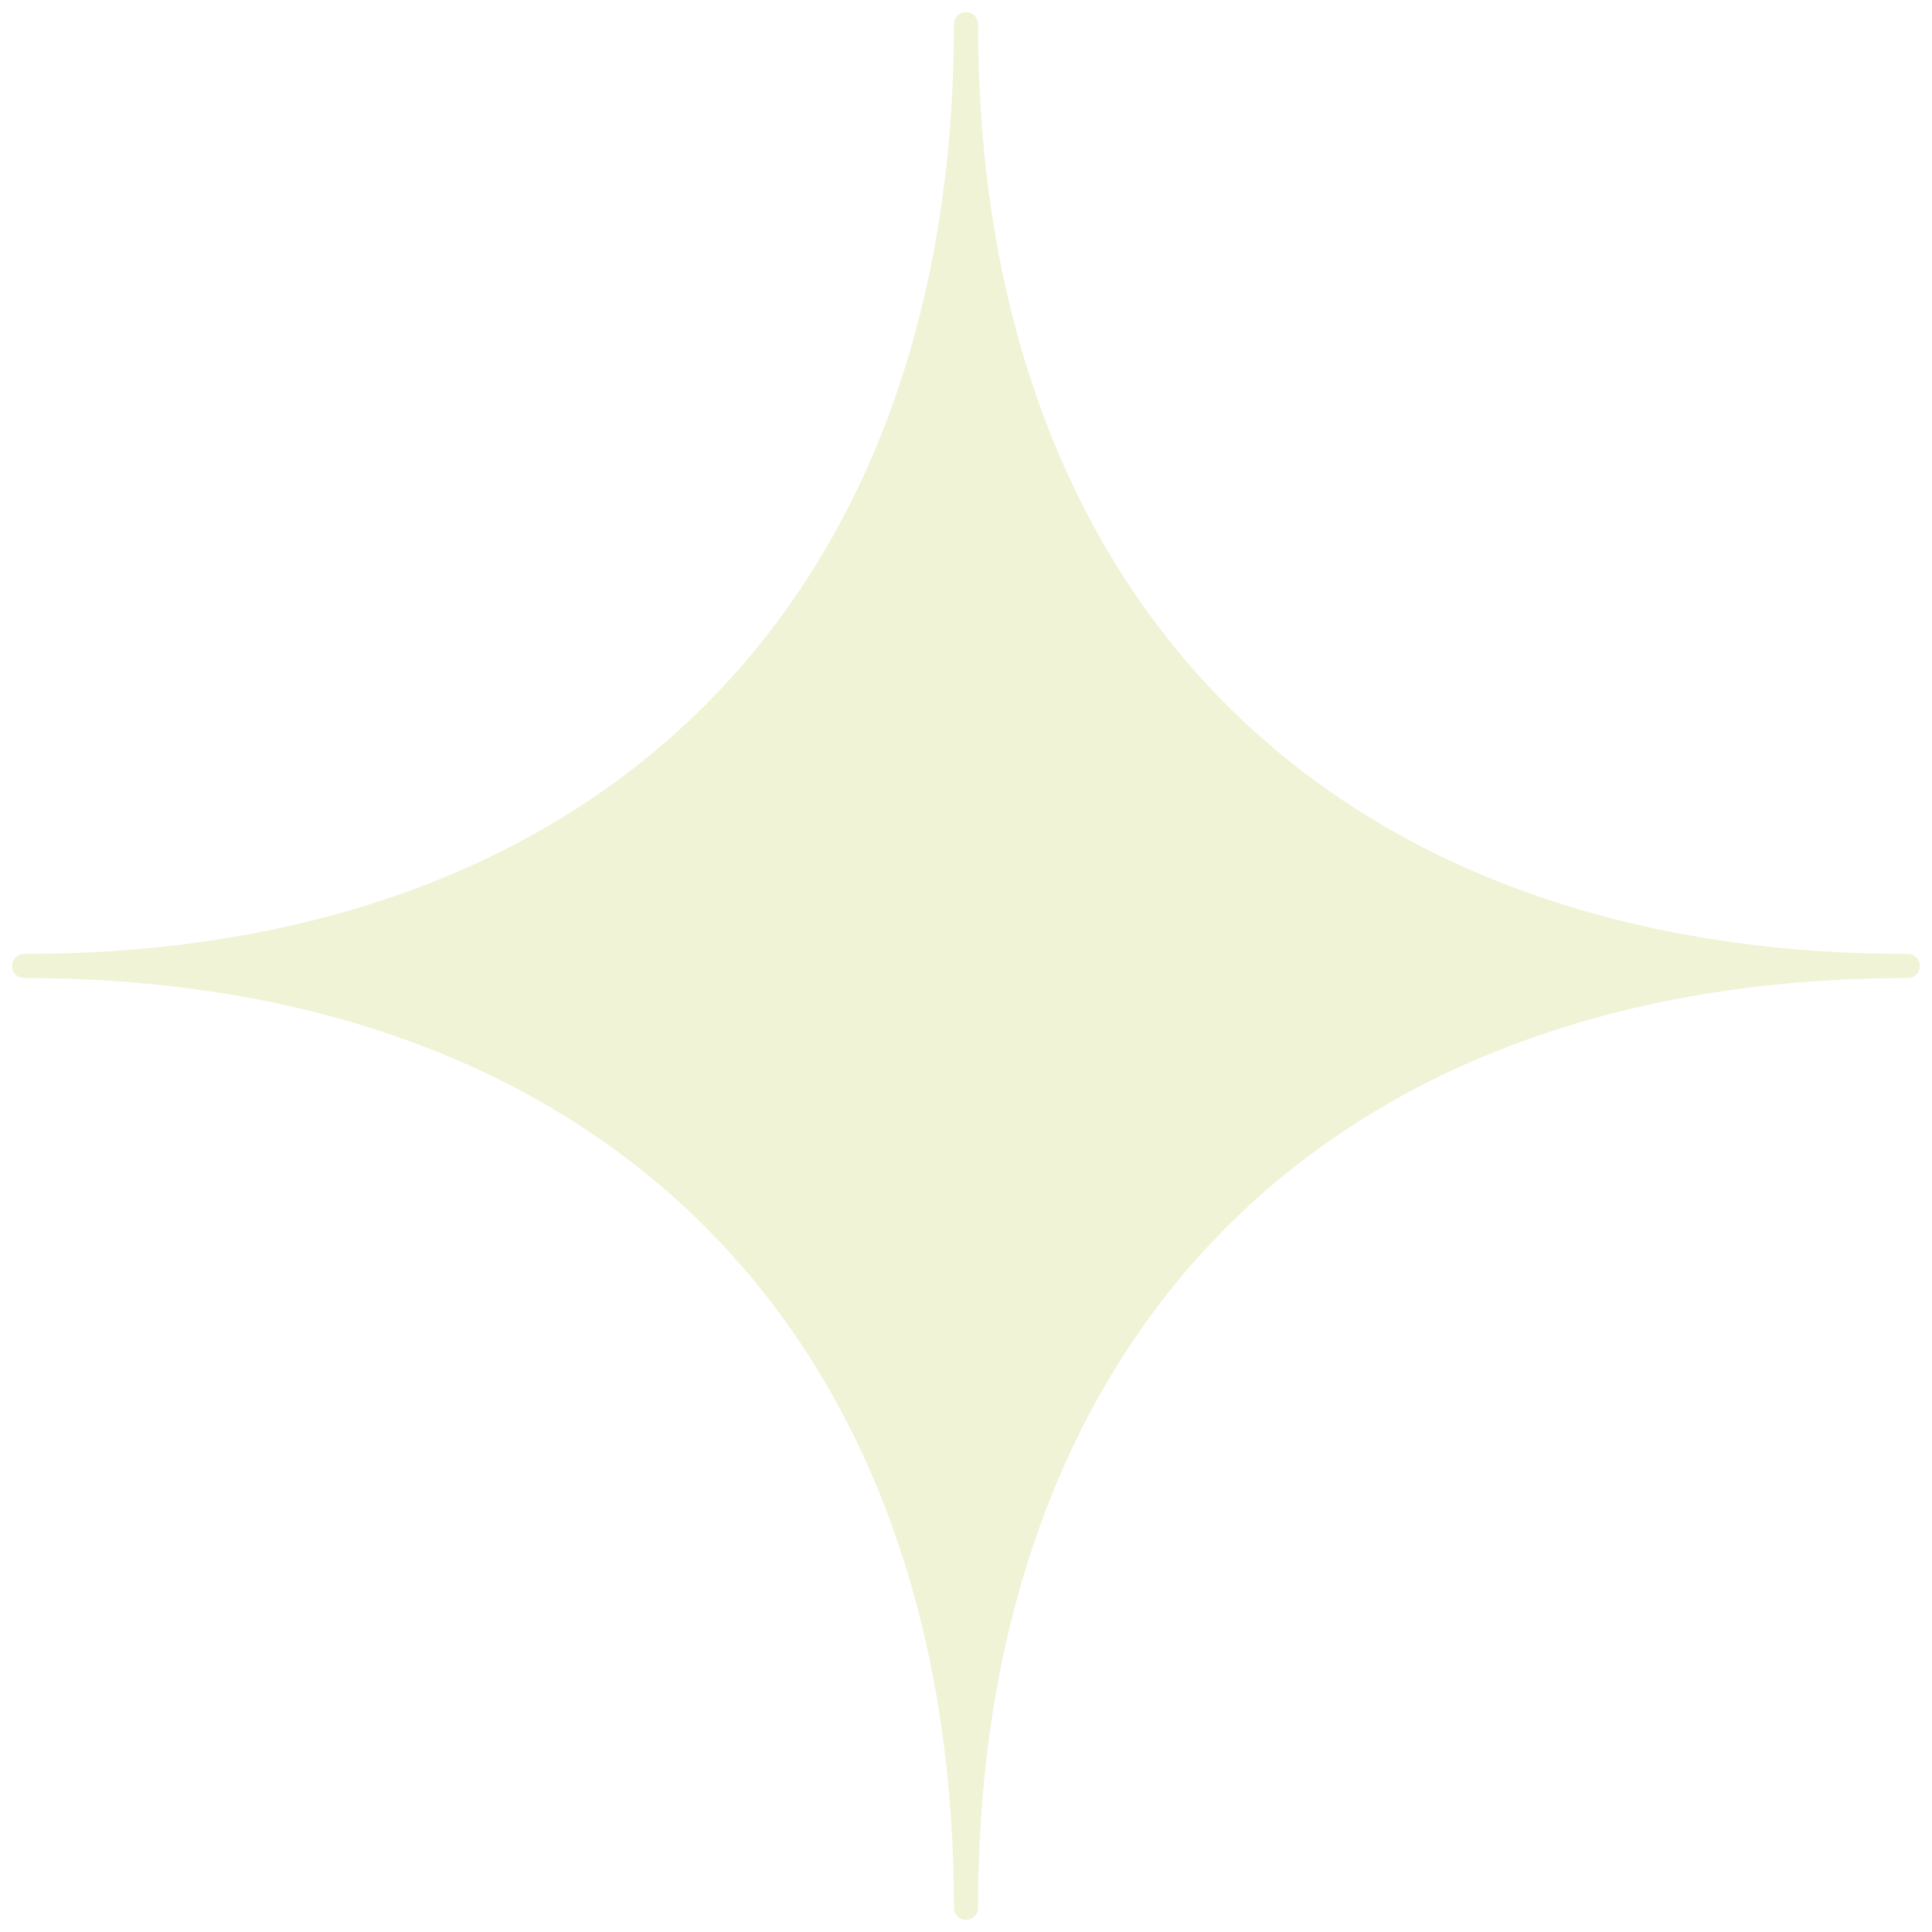
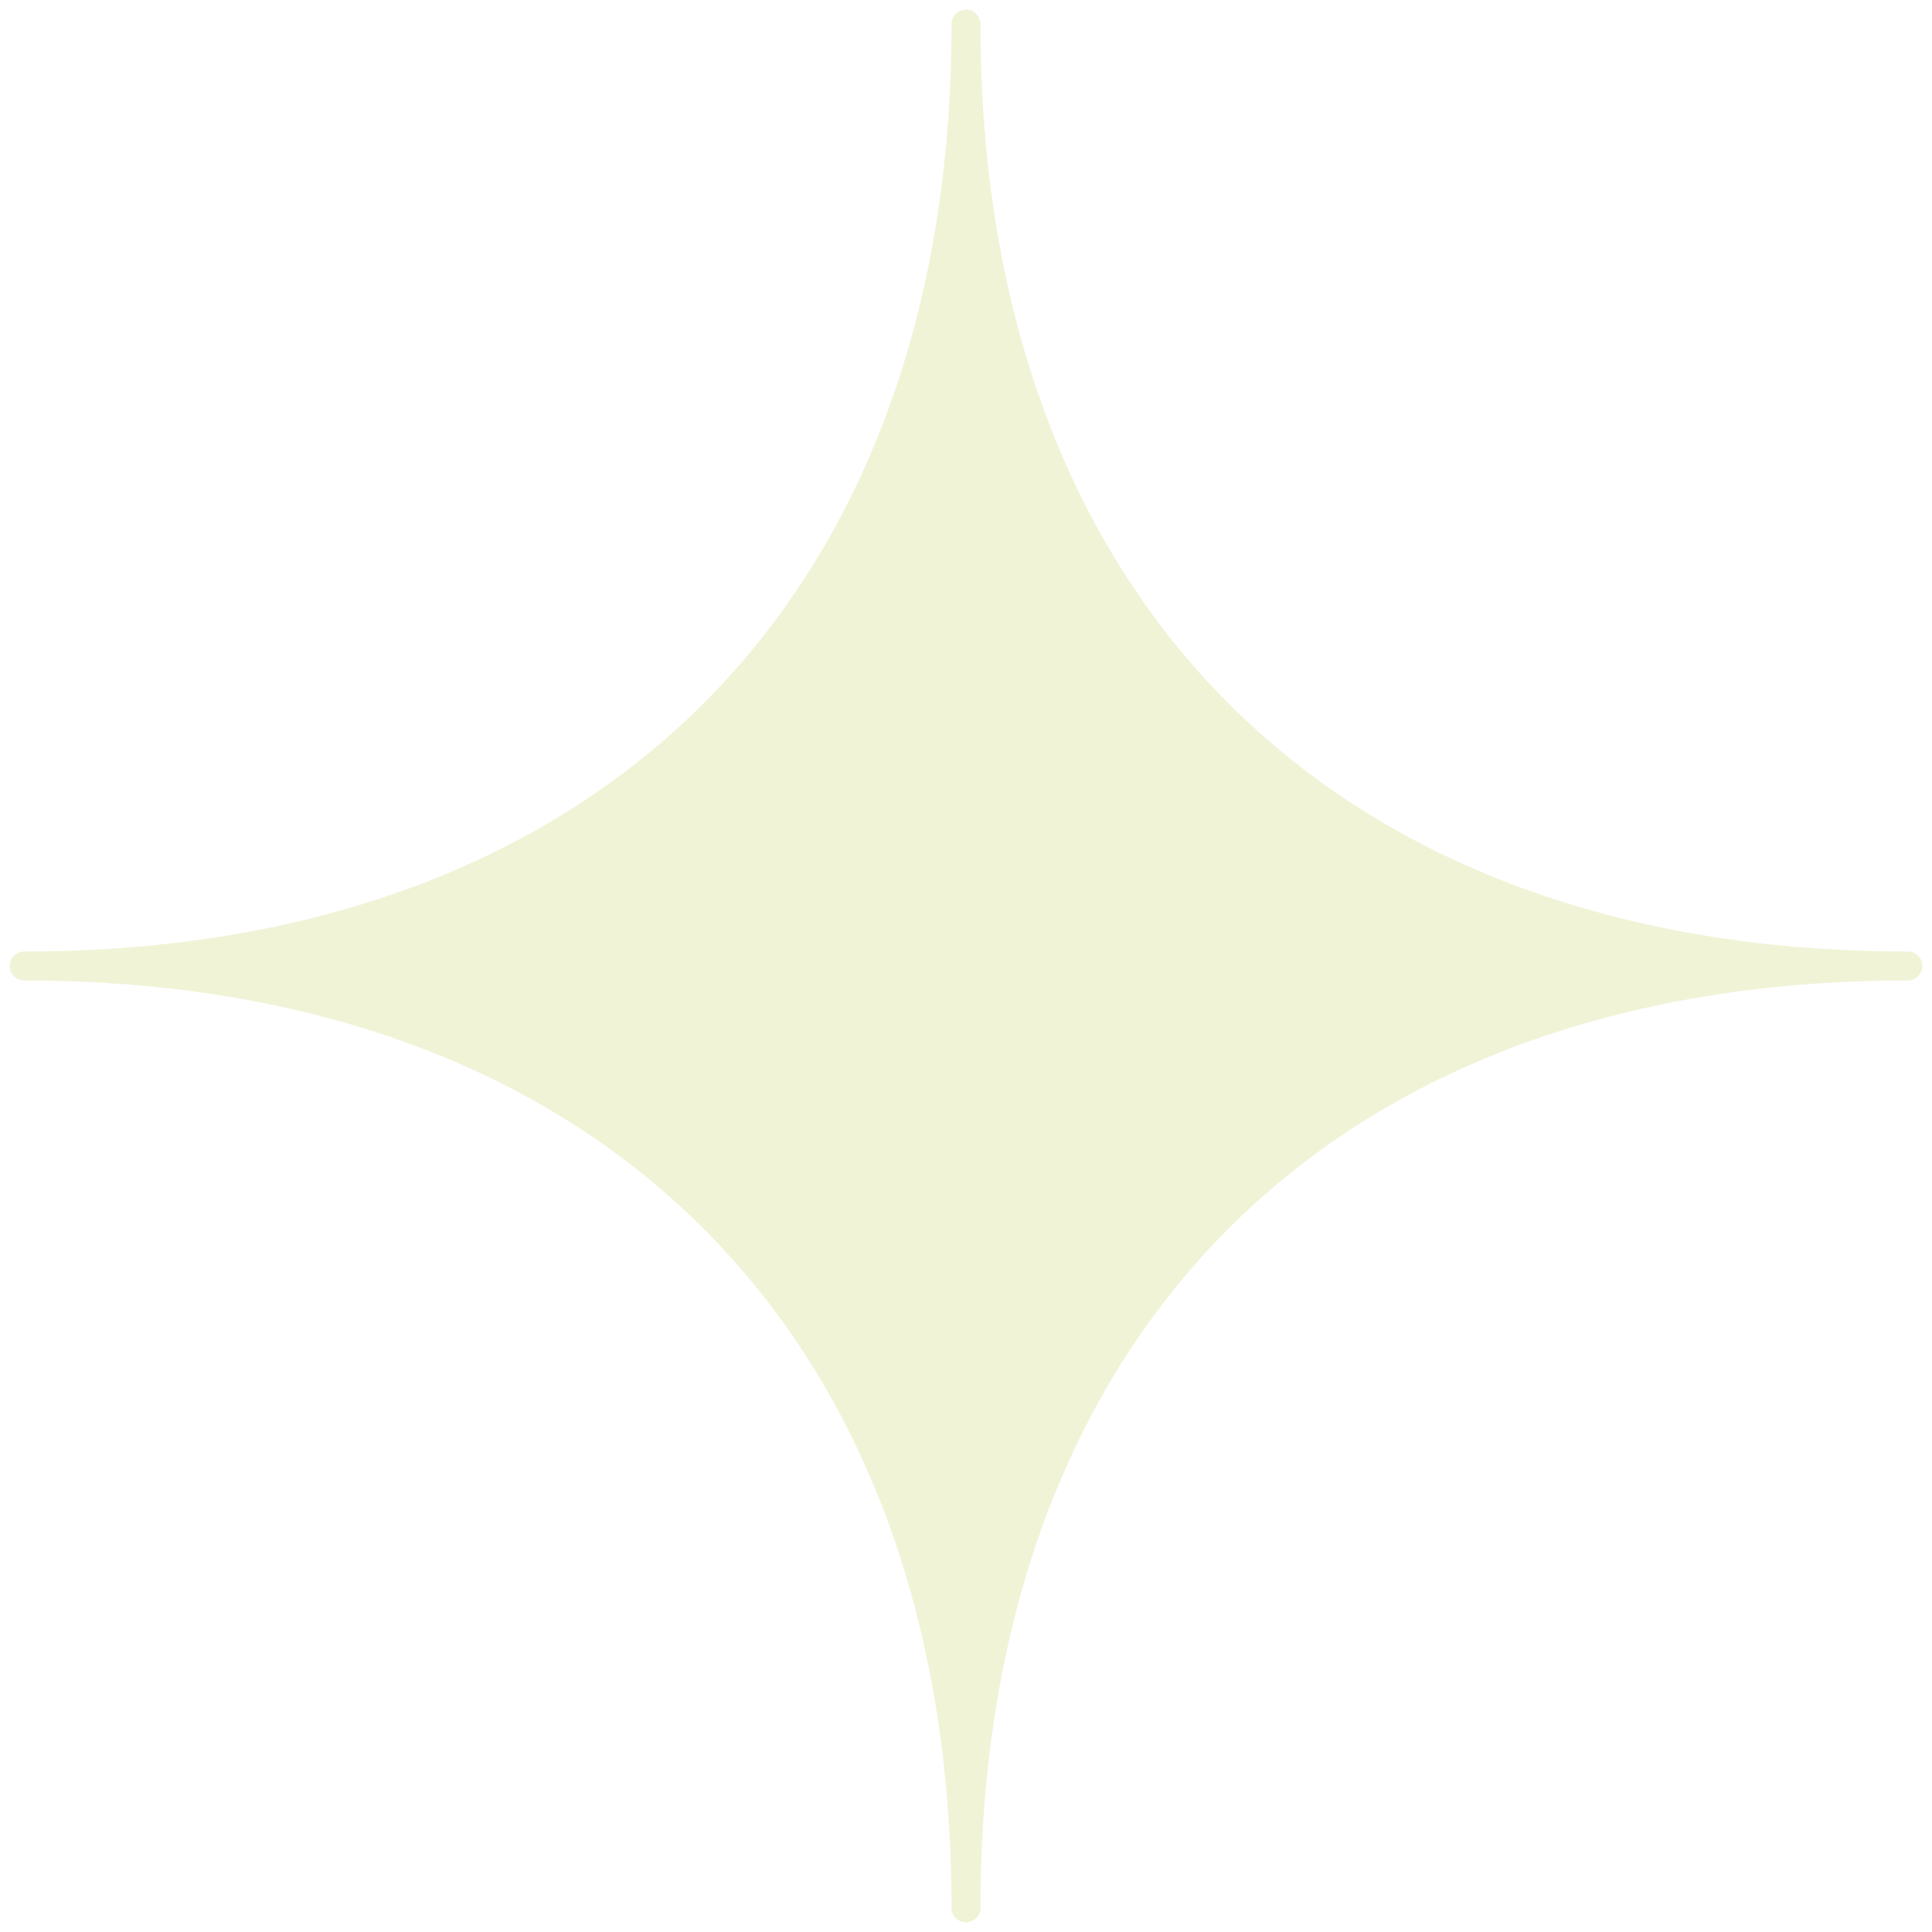
<svg xmlns="http://www.w3.org/2000/svg" width="80px" height="80px" viewBox="0 0 80 80" version="1.1">
  <g id="icon-star" stroke="none" stroke-width="1" fill="none" fill-rule="evenodd" stroke-linecap="round" stroke-linejoin="round">
-     <path d="M79,40 C54.859,40 40,54.859 40,79 C40,54.859 25.141,40 1,40 C25.141,40 40,25.141 40,1 C40,25.141 54.859,40 79,40 Z" id="Path" stroke="#F1F3D7" fill="#F1F3D7" />
+     <path d="M79,40 C54.859,40 40,54.859 40,79 C40,54.859 25.141,40 1,40 C25.141,40 40,25.141 40,1 C40,25.141 54.859,40 79,40 Z" id="Path" stroke="#F1F3D7" stroke-width="1.2" fill="#F1F3D7" />
  </g>
</svg>
